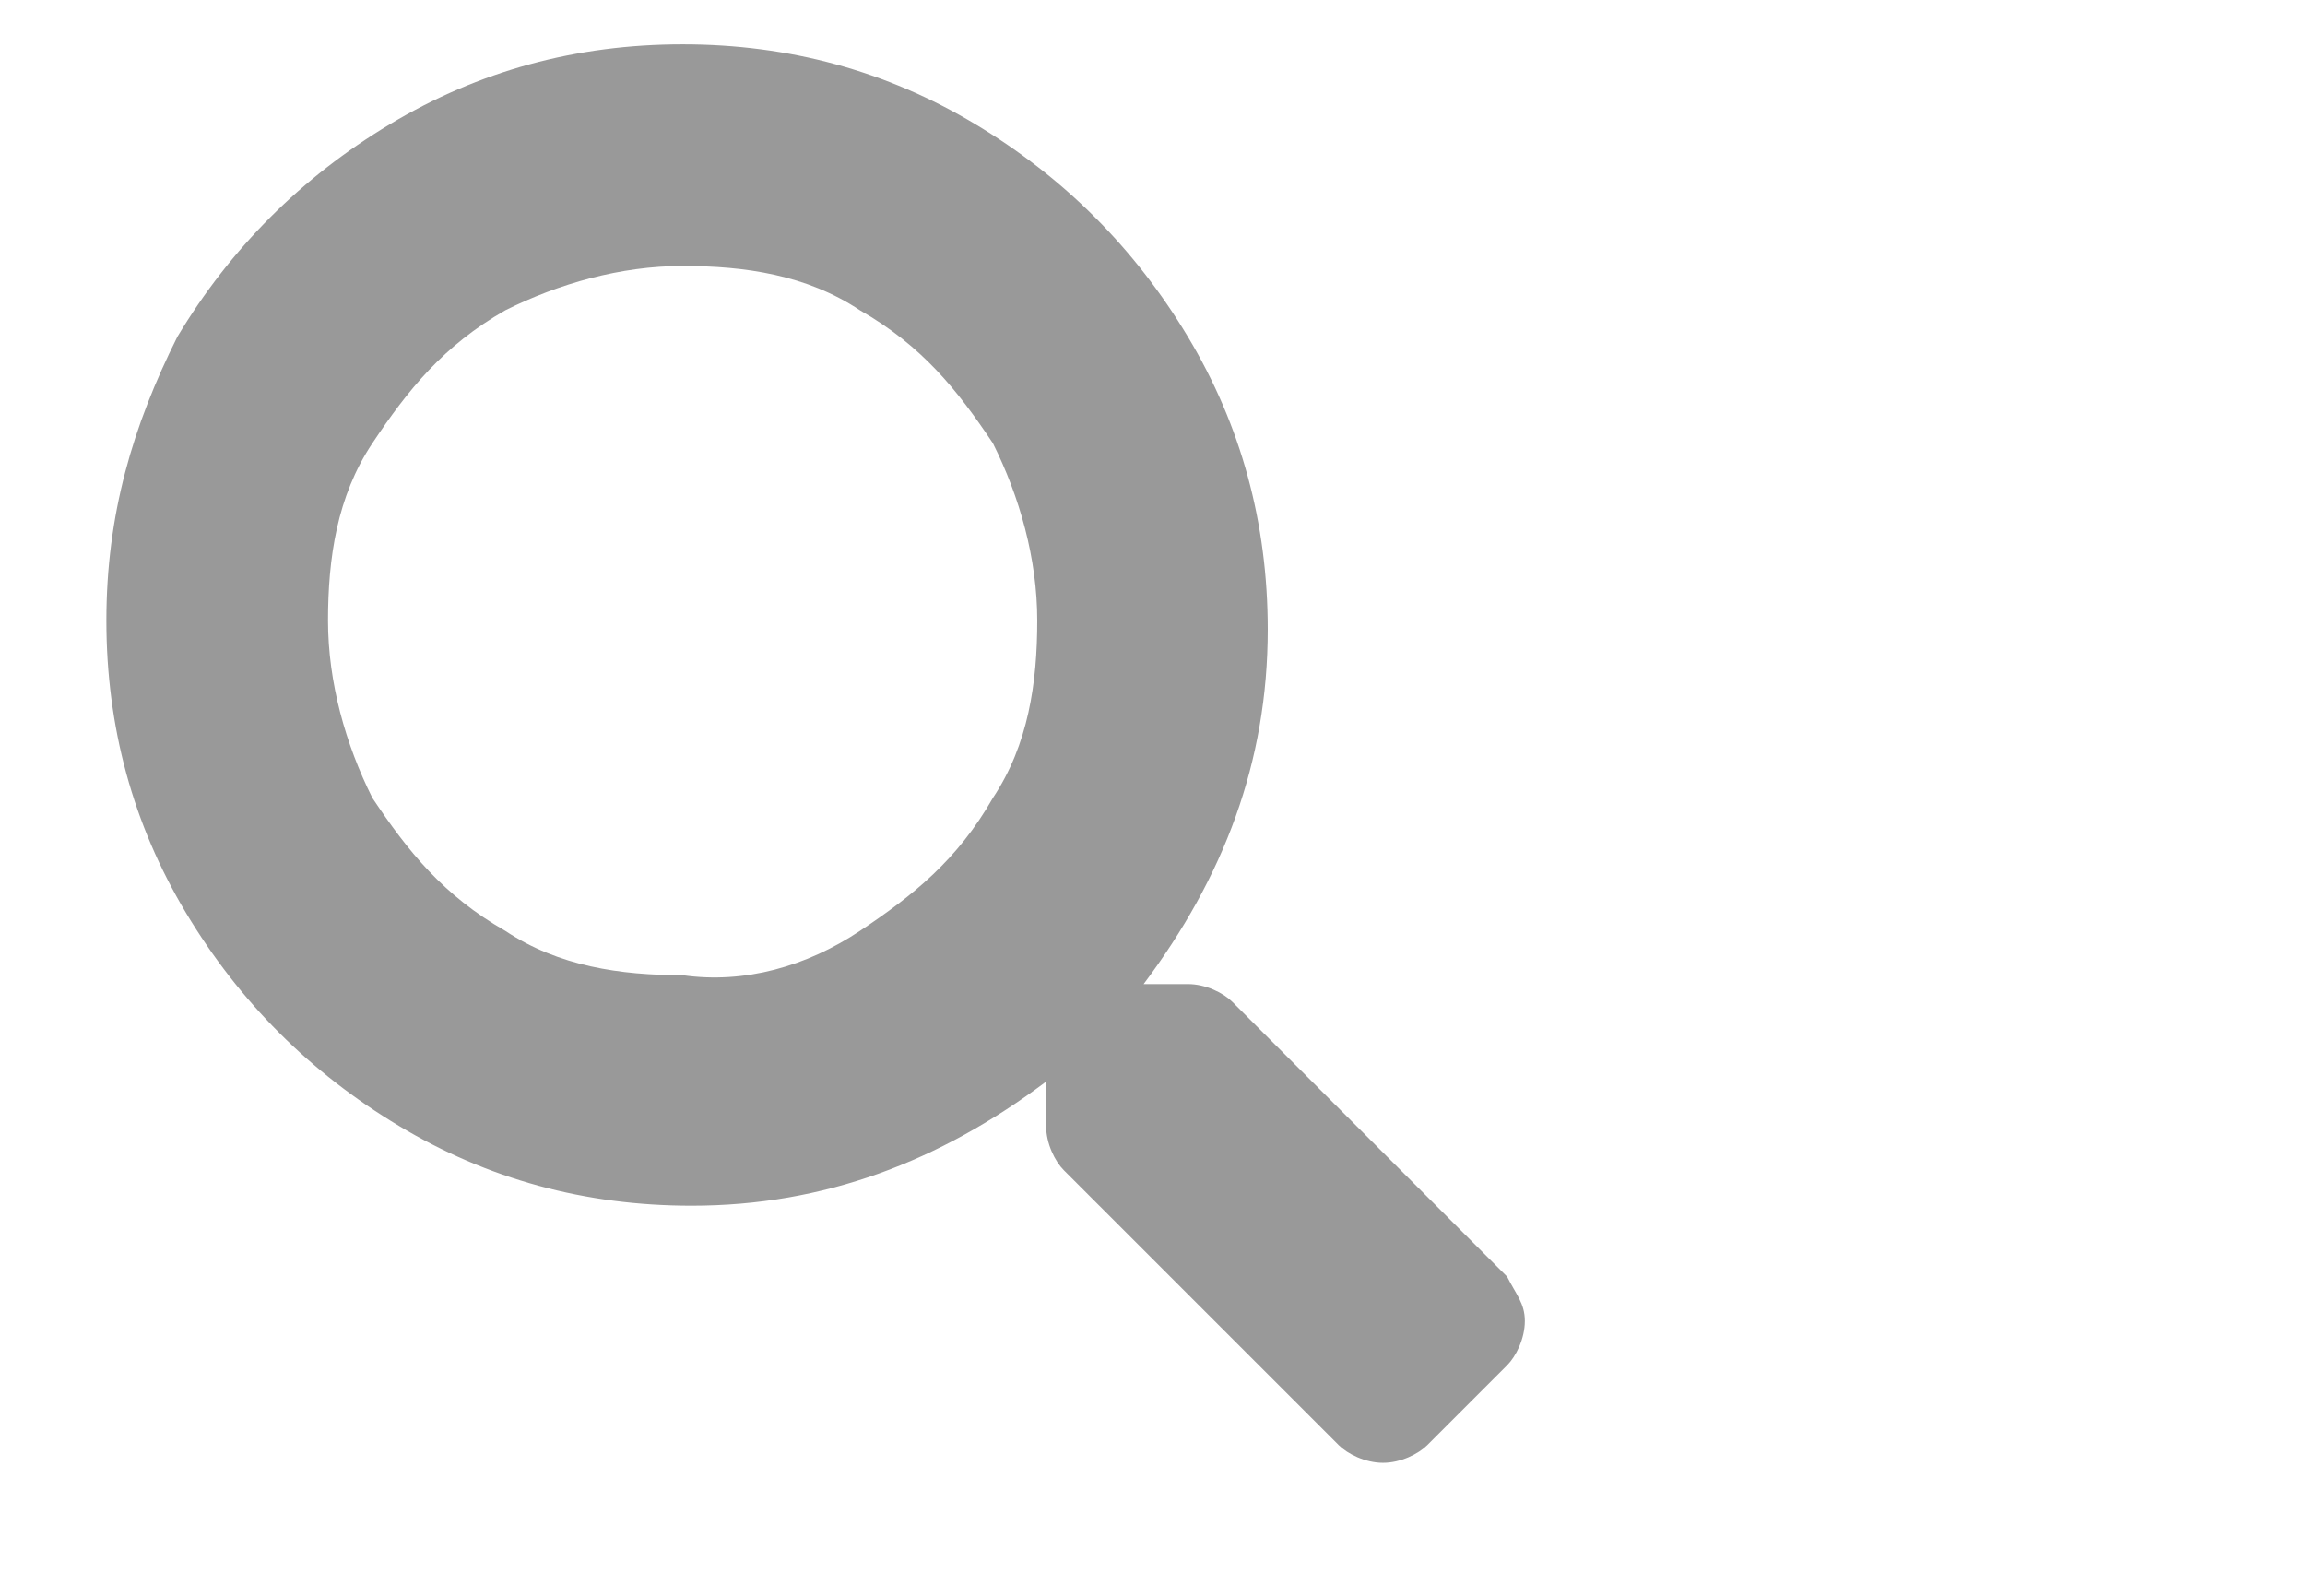
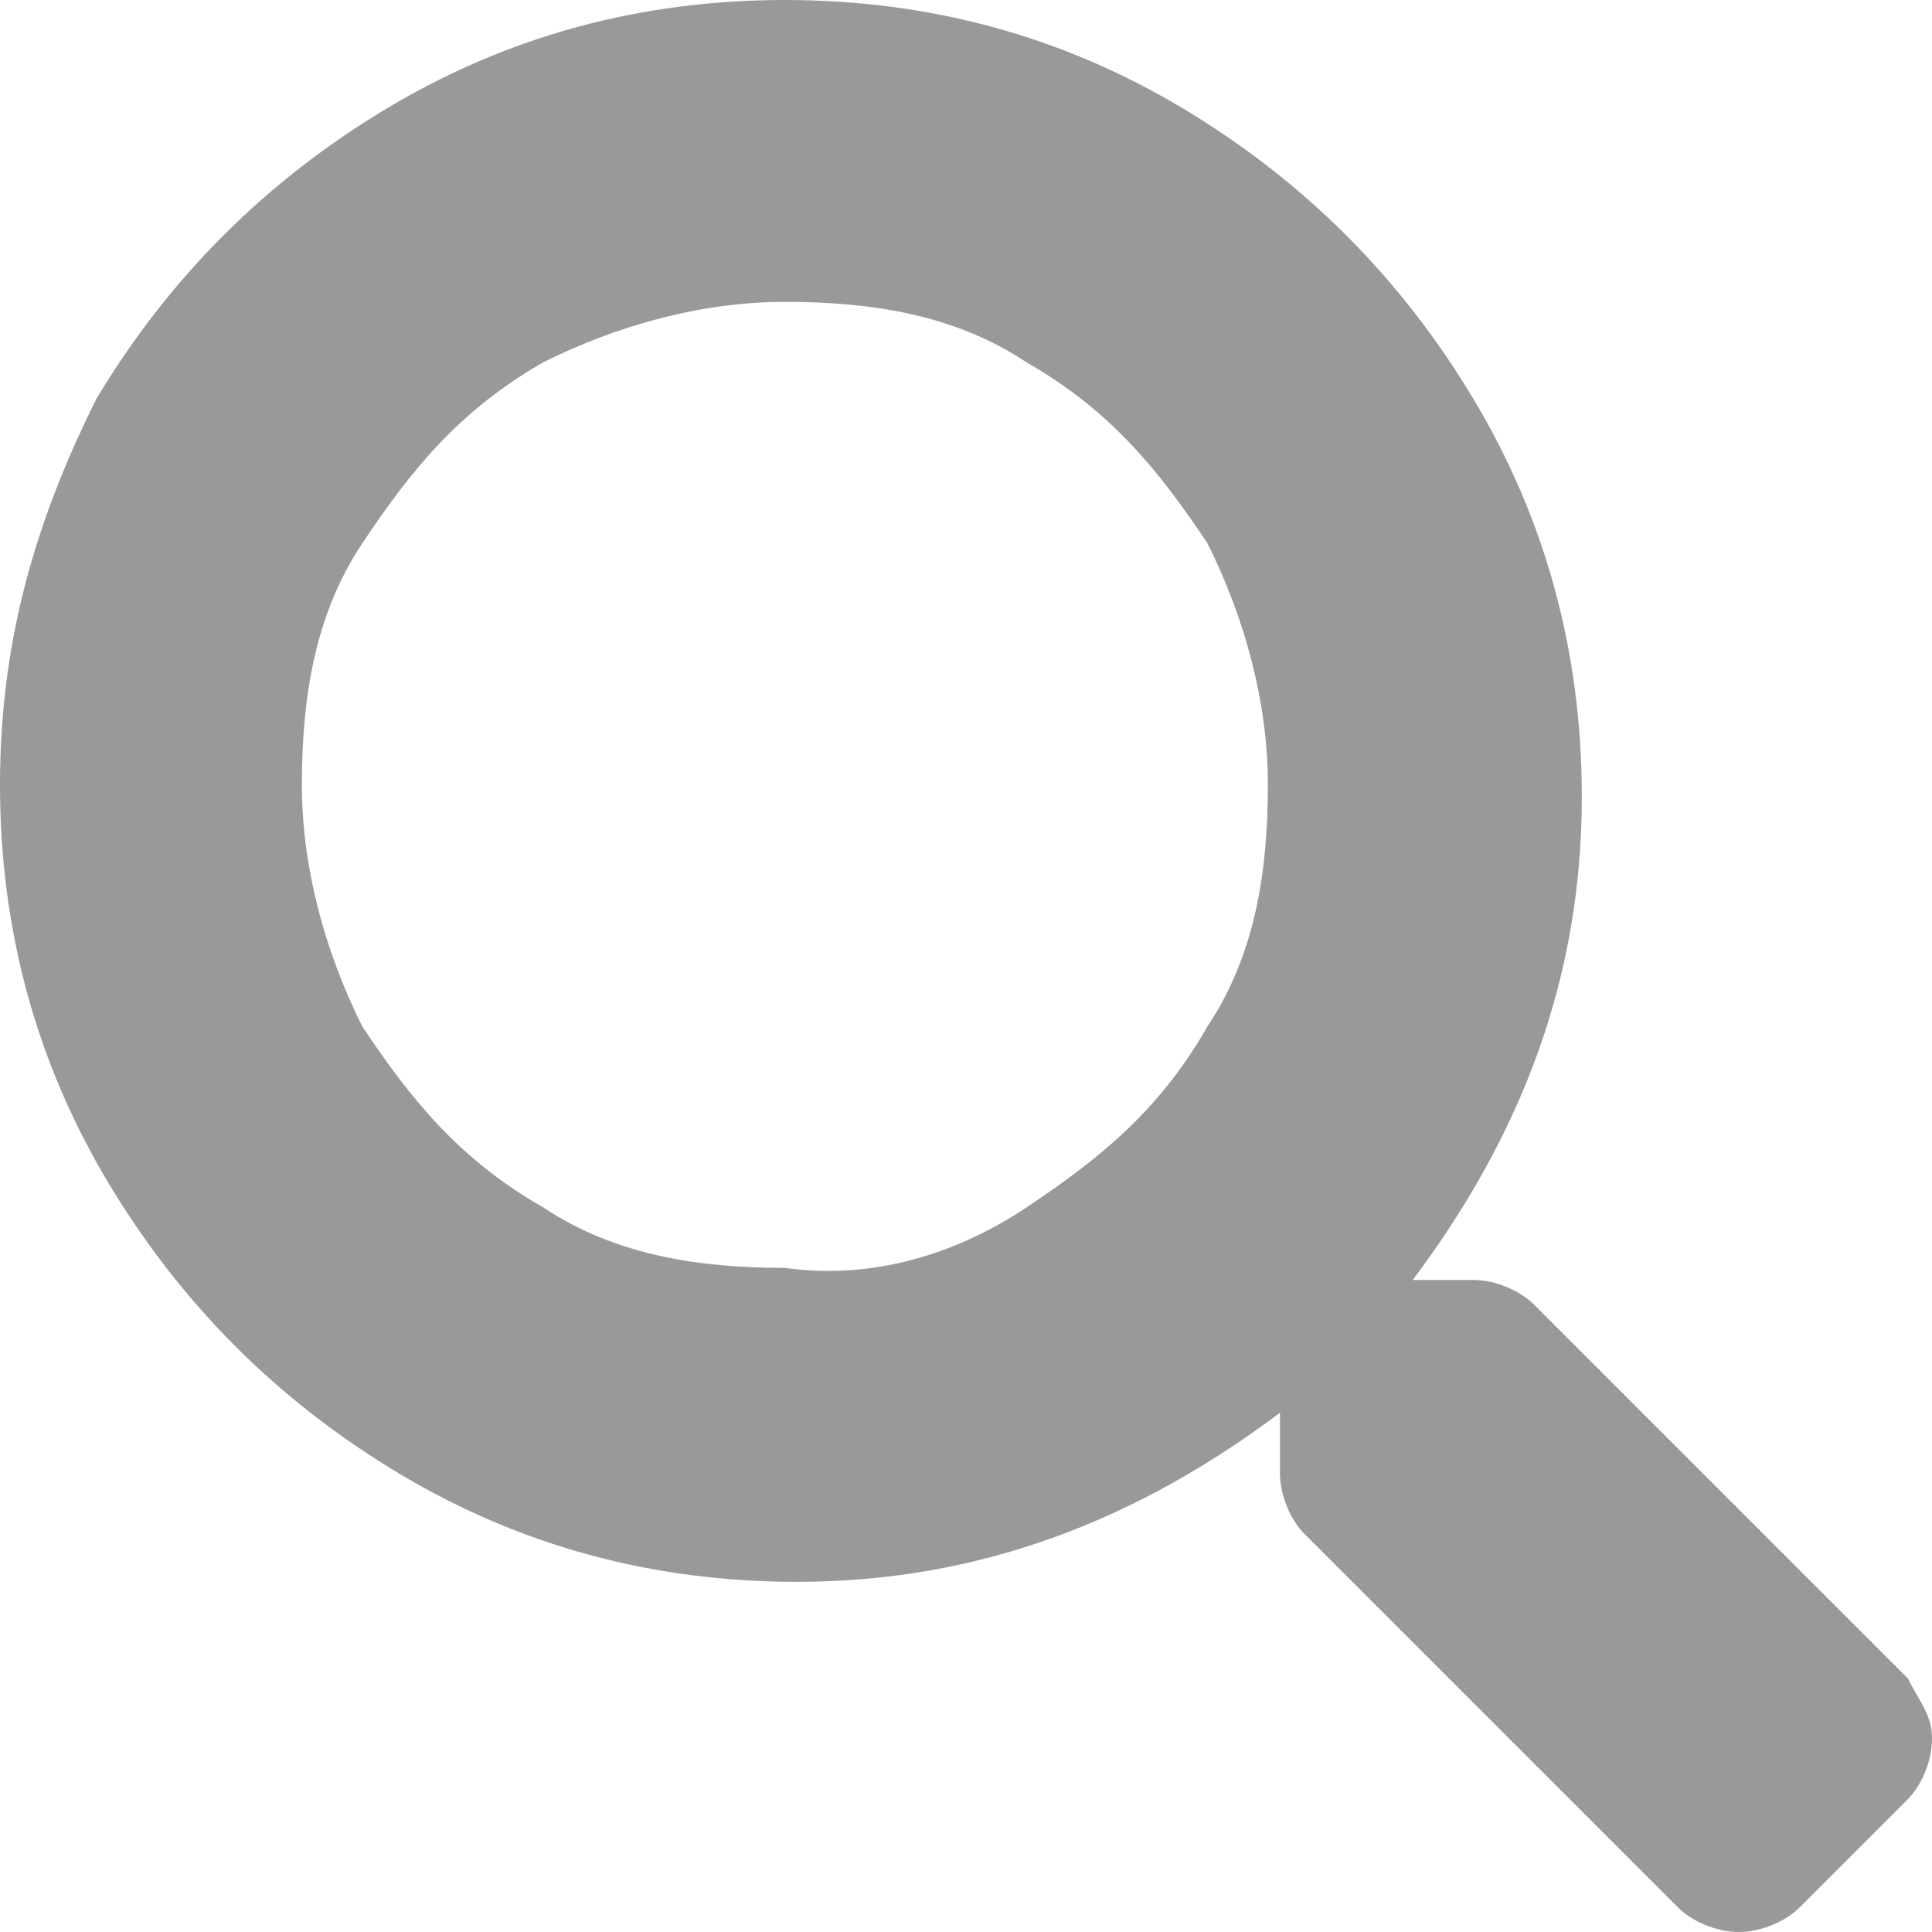
- <svg xmlns="http://www.w3.org/2000/svg" version="1.1" id="Layer_1" x="0px" y="0px" width="26px" height="18px" viewBox="0 0 26 18" style="enable-background:new 0 0 26 18;" xml:space="preserve">
-   <style type="text/css">
- 	.st0{enable-background:new    ;}
- 	.st1{fill:#999999;}
- </style>
-   <g class="st0">
-     <path class="st1" d="M17.2,14.9c0,0.2-0.1,0.4-0.2,0.5l-0.9,0.9c-0.1,0.1-0.3,0.2-0.5,0.2s-0.4-0.1-0.5-0.2L12,13.2   c-0.1-0.1-0.2-0.3-0.2-0.5v-0.5c-1.2,0.9-2.5,1.4-4,1.4c-1.2,0-2.3-0.3-3.3-0.9c-1-0.6-1.8-1.4-2.4-2.4S1.2,8.2,1.2,7   S1.5,4.8,2,3.8c0.6-1,1.4-1.8,2.4-2.4s2.1-0.9,3.3-0.9S10,0.8,11,1.4s1.8,1.4,2.4,2.4c0.6,1,0.9,2.1,0.9,3.3c0,1.5-0.5,2.8-1.4,4   h0.5c0.2,0,0.4,0.1,0.5,0.2l3.1,3.1C17.1,14.6,17.2,14.7,17.2,14.9z M9.7,10.5c0.6-0.4,1.1-0.8,1.5-1.5c0.4-0.6,0.5-1.3,0.5-2   s-0.2-1.4-0.5-2c-0.4-0.6-0.8-1.1-1.5-1.5C9.1,3.1,8.4,3,7.7,3s-1.4,0.2-2,0.5C5,3.9,4.6,4.4,4.2,5S3.7,6.3,3.7,7s0.2,1.4,0.5,2   c0.4,0.6,0.8,1.1,1.5,1.5C6.3,10.9,7,11,7.7,11C8.4,11.1,9.1,10.9,9.7,10.5z" />
+ <svg xmlns="http://www.w3.org/2000/svg" id="Layer_1" width="16" height="16" viewBox="0 0 16 16">
+   <defs>
+     <style>.cls-1{isolation:isolate;}.cls-2{fill:#999;}</style>
+   </defs>
+   <g class="cls-1">
+     <path class="cls-2" d="M16,14.4c0,.2-.1.4-.2.5l-.9.9c-.1.1-.3.2-.5.2s-.4-.1-.5-.2l-3.1-3.1c-.1-.1-.2-.3-.2-.5v-.5c-1.2.9-2.5,1.4-4,1.4-1.2,0-2.3-.3-3.3-.9-1-.6-1.8-1.4-2.4-2.4s-.9-2.1-.9-3.3.3-2.2.8-3.2c.6-1,1.4-1.8,2.4-2.4s2.1-.9,3.3-.9,2.3.3,3.3.9c1,.6,1.8,1.4,2.4,2.4.6,1,.9,2.1.9,3.3,0,1.5-.5,2.8-1.4,4h.5c.2,0,.4.1.5.2l3.1,3.1c.1.2.2.3.2.5ZM8.5,10c.6-.4,1.1-.8,1.5-1.5.4-.6.5-1.3.5-2s-.2-1.4-.5-2c-.4-.6-.8-1.1-1.5-1.5-.6-.4-1.3-.5-2-.5s-1.4.2-2,.5c-.7.4-1.1.9-1.5,1.5s-.5,1.3-.5,2,.2,1.4.5,2c.4.6.8,1.1,1.5,1.5.6.4,1.3.5,2,.5.7.1,1.4-.1,2-.5Z" />
  </g>
</svg>
